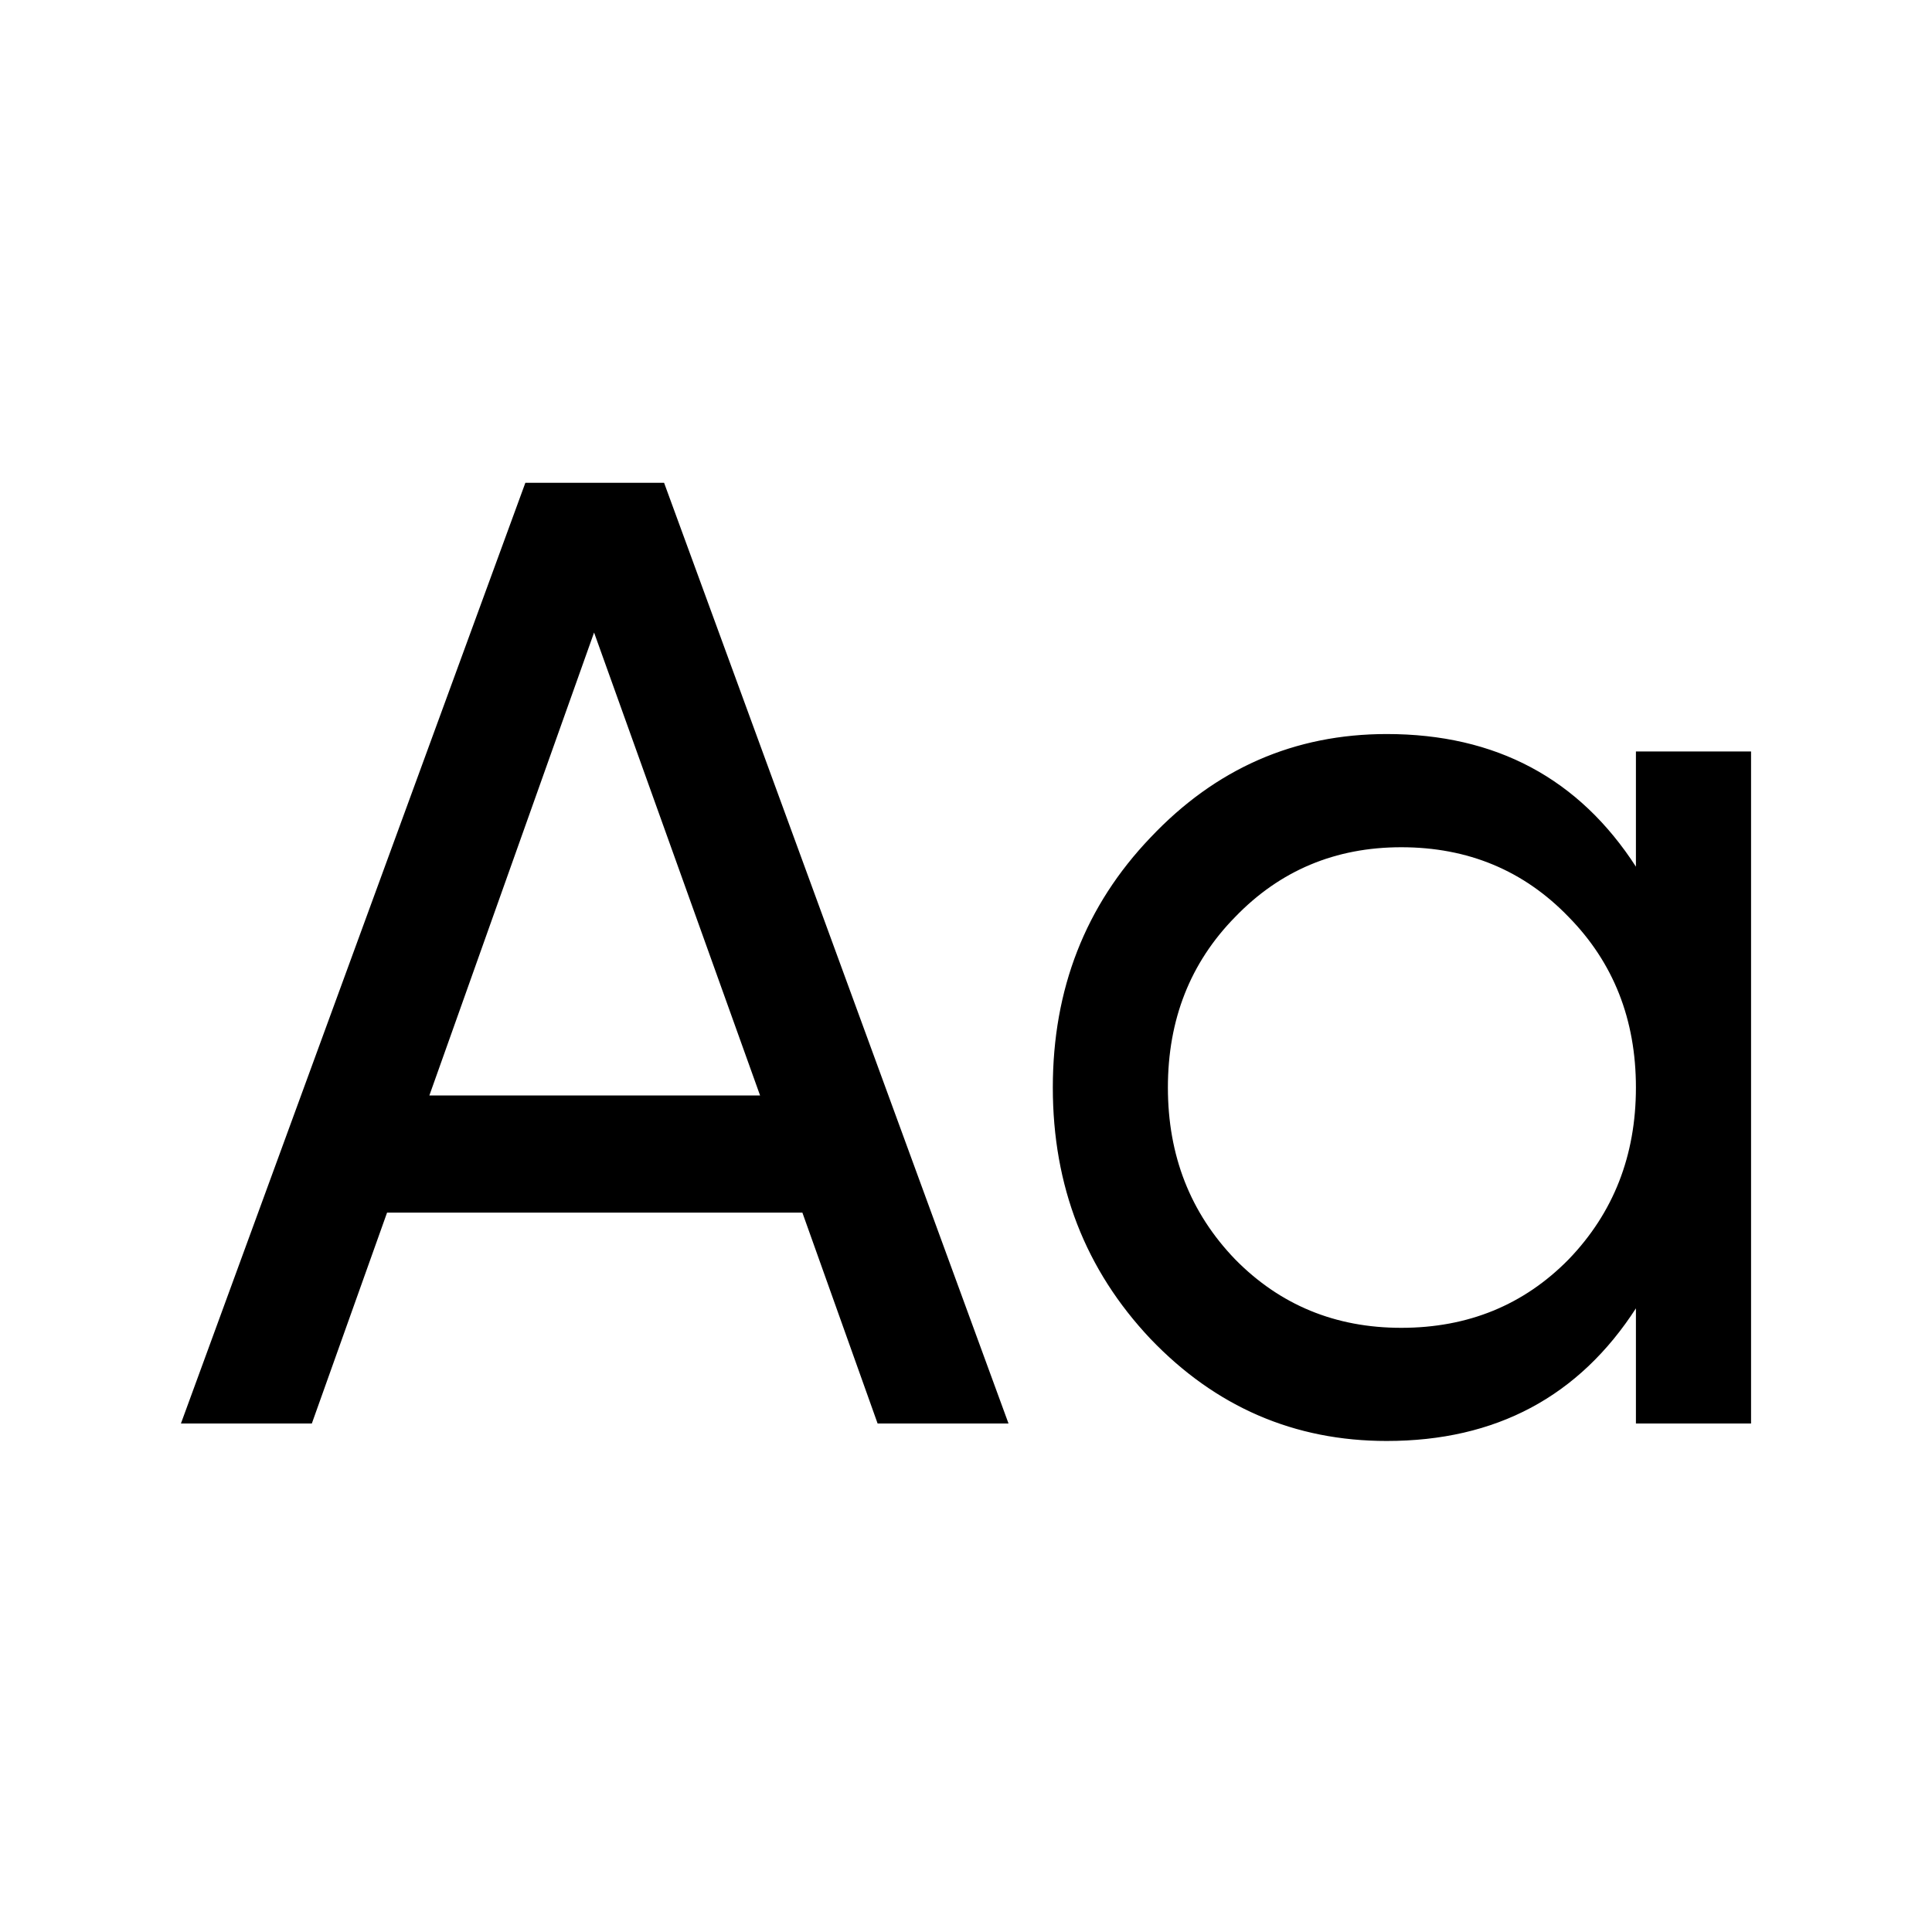
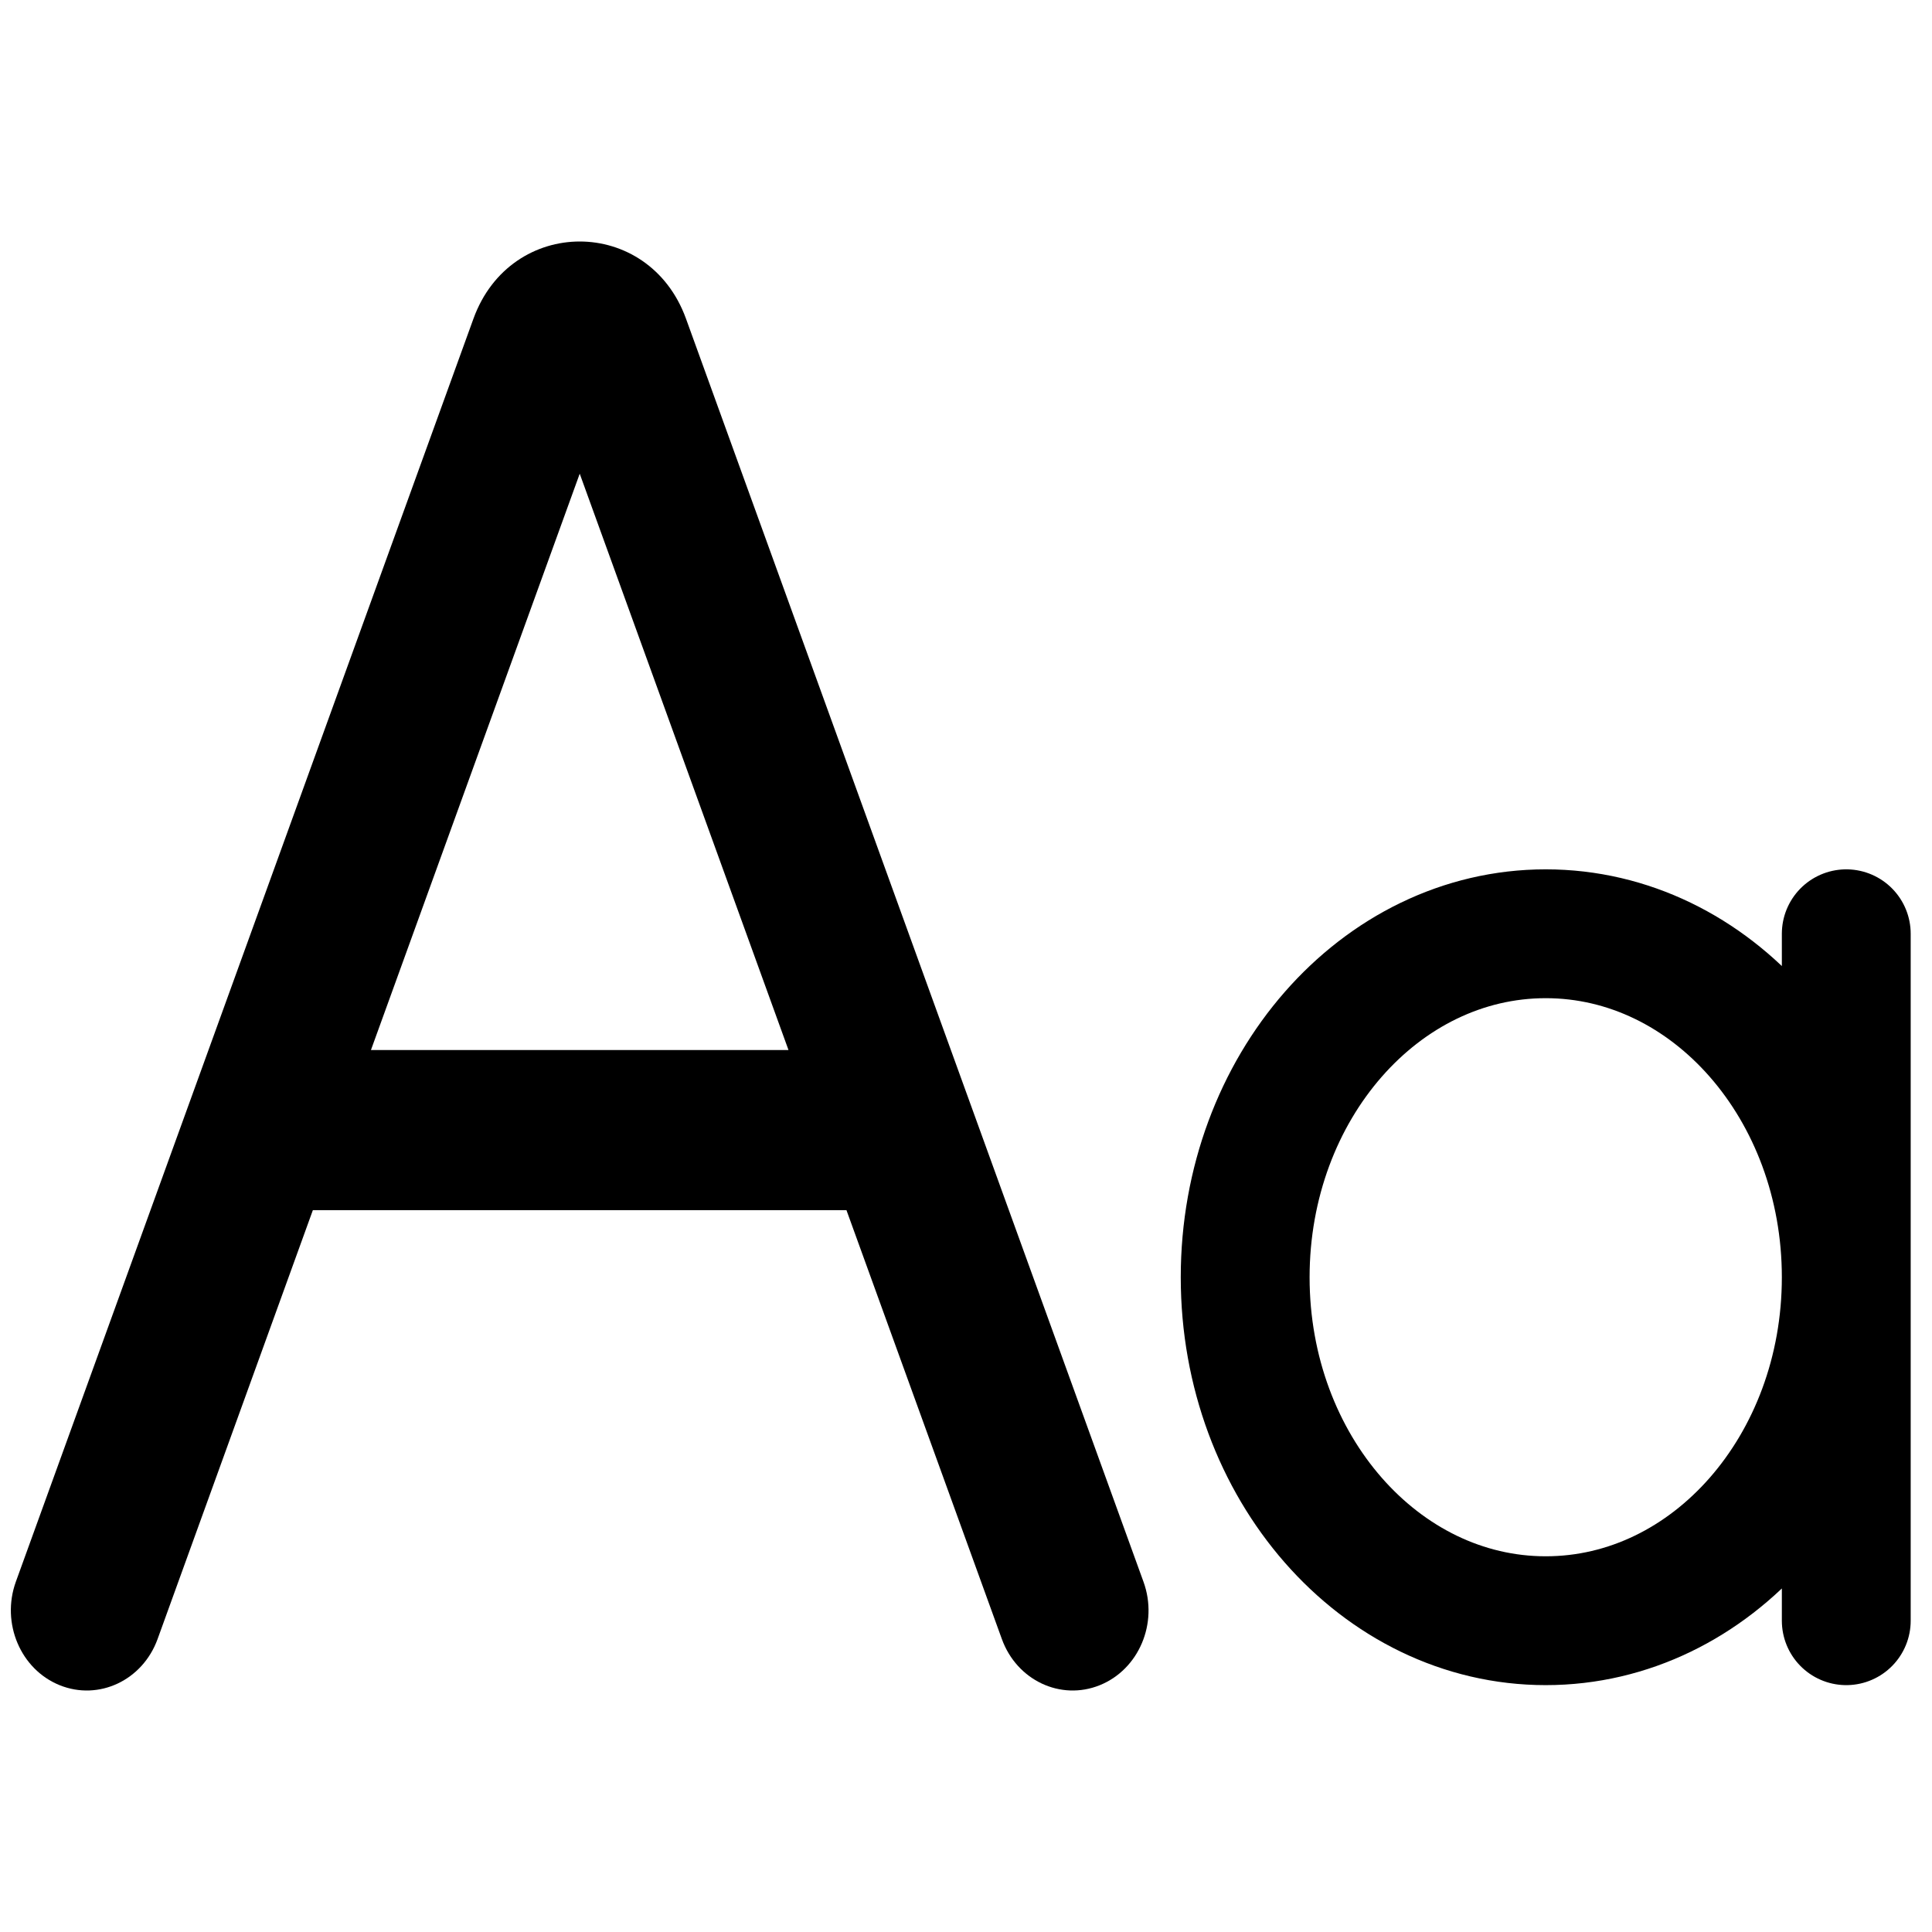
- <svg xmlns="http://www.w3.org/2000/svg" width="32" height="32" viewBox="0 0 32 32" fill="none">
-   <path d="M10.947 8.072L16.597 23.503H14.589L13.36 20.058L13.343 20.01H13.292H6.409H6.358L6.341 20.058L5.112 23.503H3.104L8.754 8.072H10.947ZM7.04 18.122L7.006 18.219H7.108H12.593H12.696L12.661 18.122L9.908 10.445L9.839 10.255L9.771 10.446L7.04 18.122ZM22.969 23.792C21.46 23.792 20.175 23.237 19.11 22.124C18.045 20.996 17.513 19.627 17.513 18.013C17.513 16.399 18.046 15.037 19.11 13.924C20.175 12.796 21.46 12.233 22.969 12.233C24.752 12.233 26.105 12.956 27.038 14.403L27.171 14.609V14.364V12.522H28.928V23.503H27.171V21.662V21.416L27.038 21.622C26.105 23.07 24.752 23.792 22.969 23.792ZM26.036 20.911C26.793 20.125 27.171 19.158 27.171 18.013C27.171 16.868 26.793 15.907 26.036 15.136C25.279 14.351 24.335 13.958 23.209 13.958C22.098 13.958 21.161 14.351 20.404 15.136C19.647 15.907 19.269 16.868 19.269 18.013C19.269 19.158 19.647 20.125 20.404 20.911C21.162 21.682 22.098 22.068 23.209 22.068C24.335 22.068 25.279 21.682 26.036 20.911Z" fill="currentColor" />
-   <path d="M10.947 8.072L16.597 23.503H14.589L13.36 20.058L13.343 20.01H13.292H6.409H6.358L6.341 20.058L5.112 23.503H3.104L8.754 8.072H10.947ZM7.04 18.122L7.006 18.219H7.108H12.593H12.696L12.661 18.122L9.908 10.445L9.839 10.255L9.771 10.446L7.04 18.122ZM22.969 23.792C21.46 23.792 20.175 23.237 19.11 22.124C18.045 20.996 17.513 19.627 17.513 18.013C17.513 16.399 18.046 15.037 19.11 13.924C20.175 12.796 21.46 12.233 22.969 12.233C24.752 12.233 26.105 12.956 27.038 14.403L27.171 14.609V14.364V12.522H28.928V23.503H27.171V21.662V21.416L27.038 21.622C26.105 23.07 24.752 23.792 22.969 23.792ZM26.036 20.911C26.793 20.125 27.171 19.158 27.171 18.013C27.171 16.868 26.793 15.907 26.036 15.136C25.279 14.351 24.335 13.958 23.209 13.958C22.098 13.958 21.161 14.351 20.404 15.136C19.647 15.907 19.269 16.868 19.269 18.013C19.269 19.158 19.647 20.125 20.404 20.911C21.162 21.682 22.098 22.068 23.209 22.068C24.335 22.068 25.279 21.682 26.036 20.911Z" stroke="currentColor" stroke-width="0.15" />
+ <svg xmlns="http://www.w3.org/2000/svg" width="16" height="16" viewBox="0 0 16 16" fill="none">
+   <path d="M15.29 13.422V10.578M15.29 10.578V7.733M15.29 10.578C15.29 12.149 14.176 13.422 12.801 13.422C11.427 13.422 10.312 12.149 10.312 10.578C10.312 9.007 11.427 7.733 12.801 7.733C14.176 7.733 15.29 9.007 15.29 10.578Z" stroke="currentColor" stroke-width="1.067" stroke-linecap="round" stroke-linejoin="round" />
+   <path d="M8.297 13.574L7.01 10.022L6.999 10.022H2.603L2.591 10.022L1.305 13.574C1.181 13.916 0.818 14.087 0.494 13.956C0.17 13.825 0.008 13.442 0.131 13.1L3.921 2.639C4.23 1.787 5.372 1.787 5.681 2.639L9.47 13.1C9.594 13.442 9.432 13.825 9.108 13.956C8.784 14.087 8.421 13.916 8.297 13.574ZM4.801 3.923L3.072 8.696H6.53L4.801 3.923Z" fill="currentColor" />
</svg>
